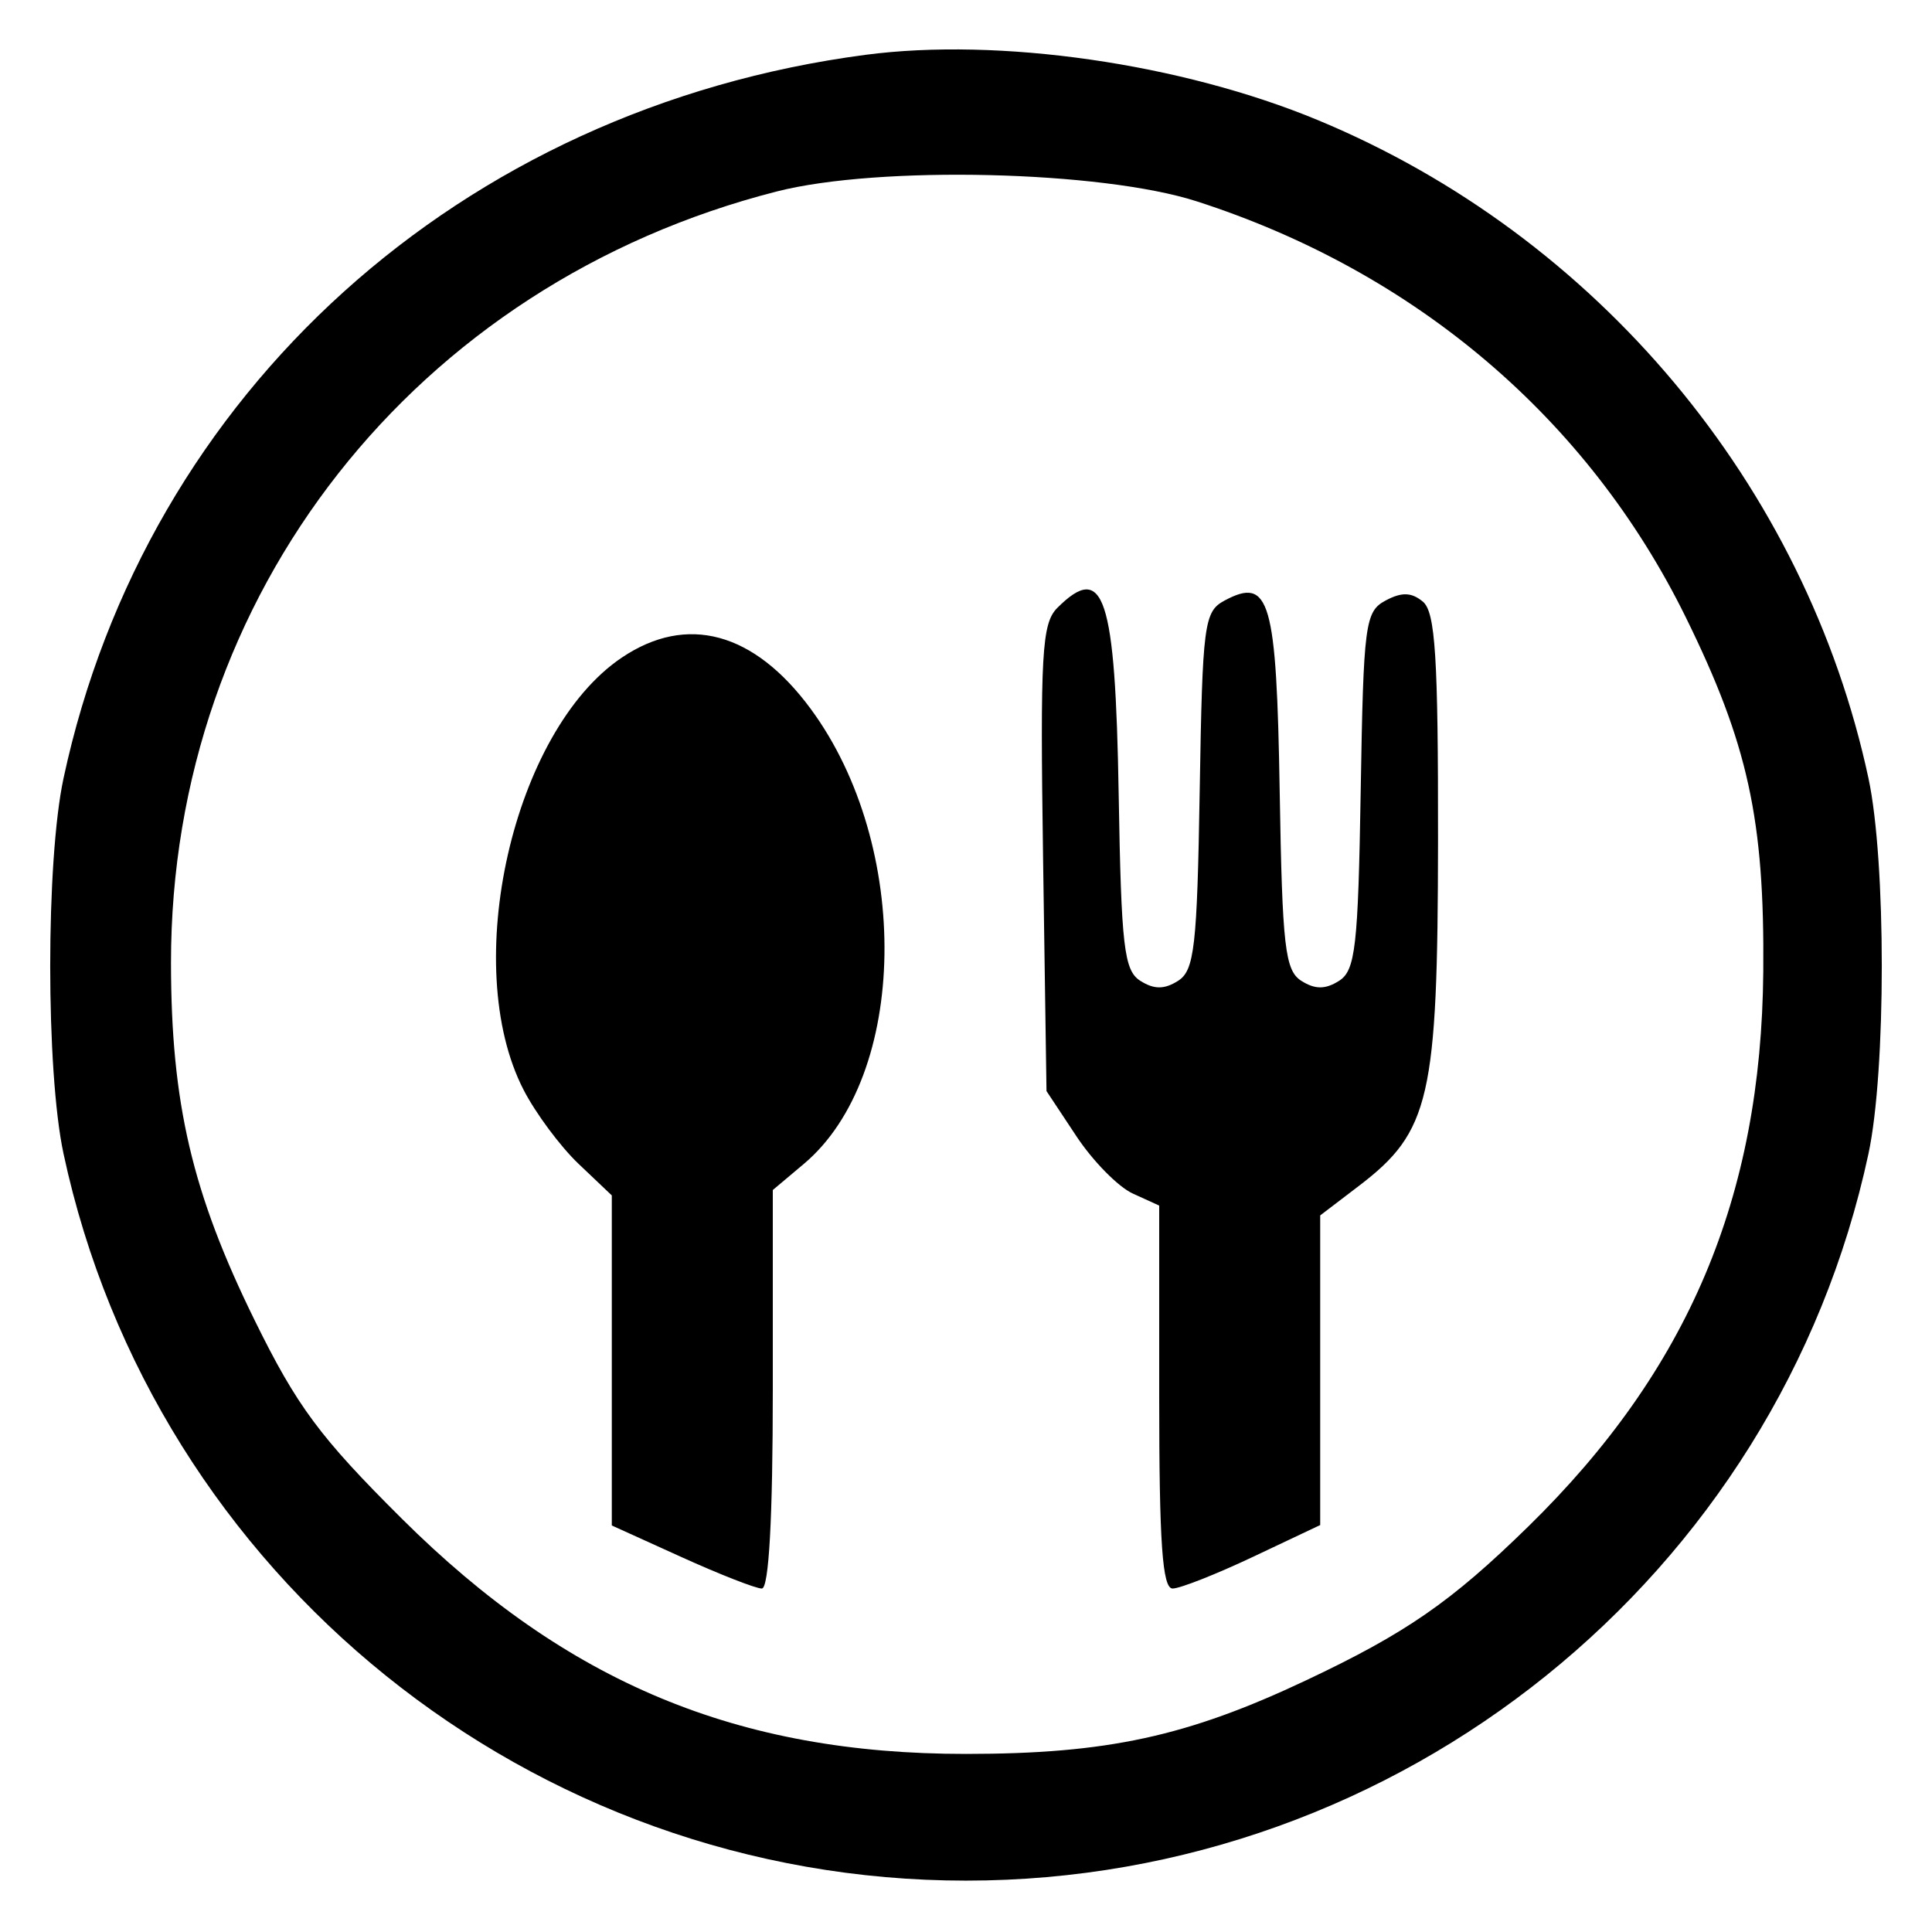
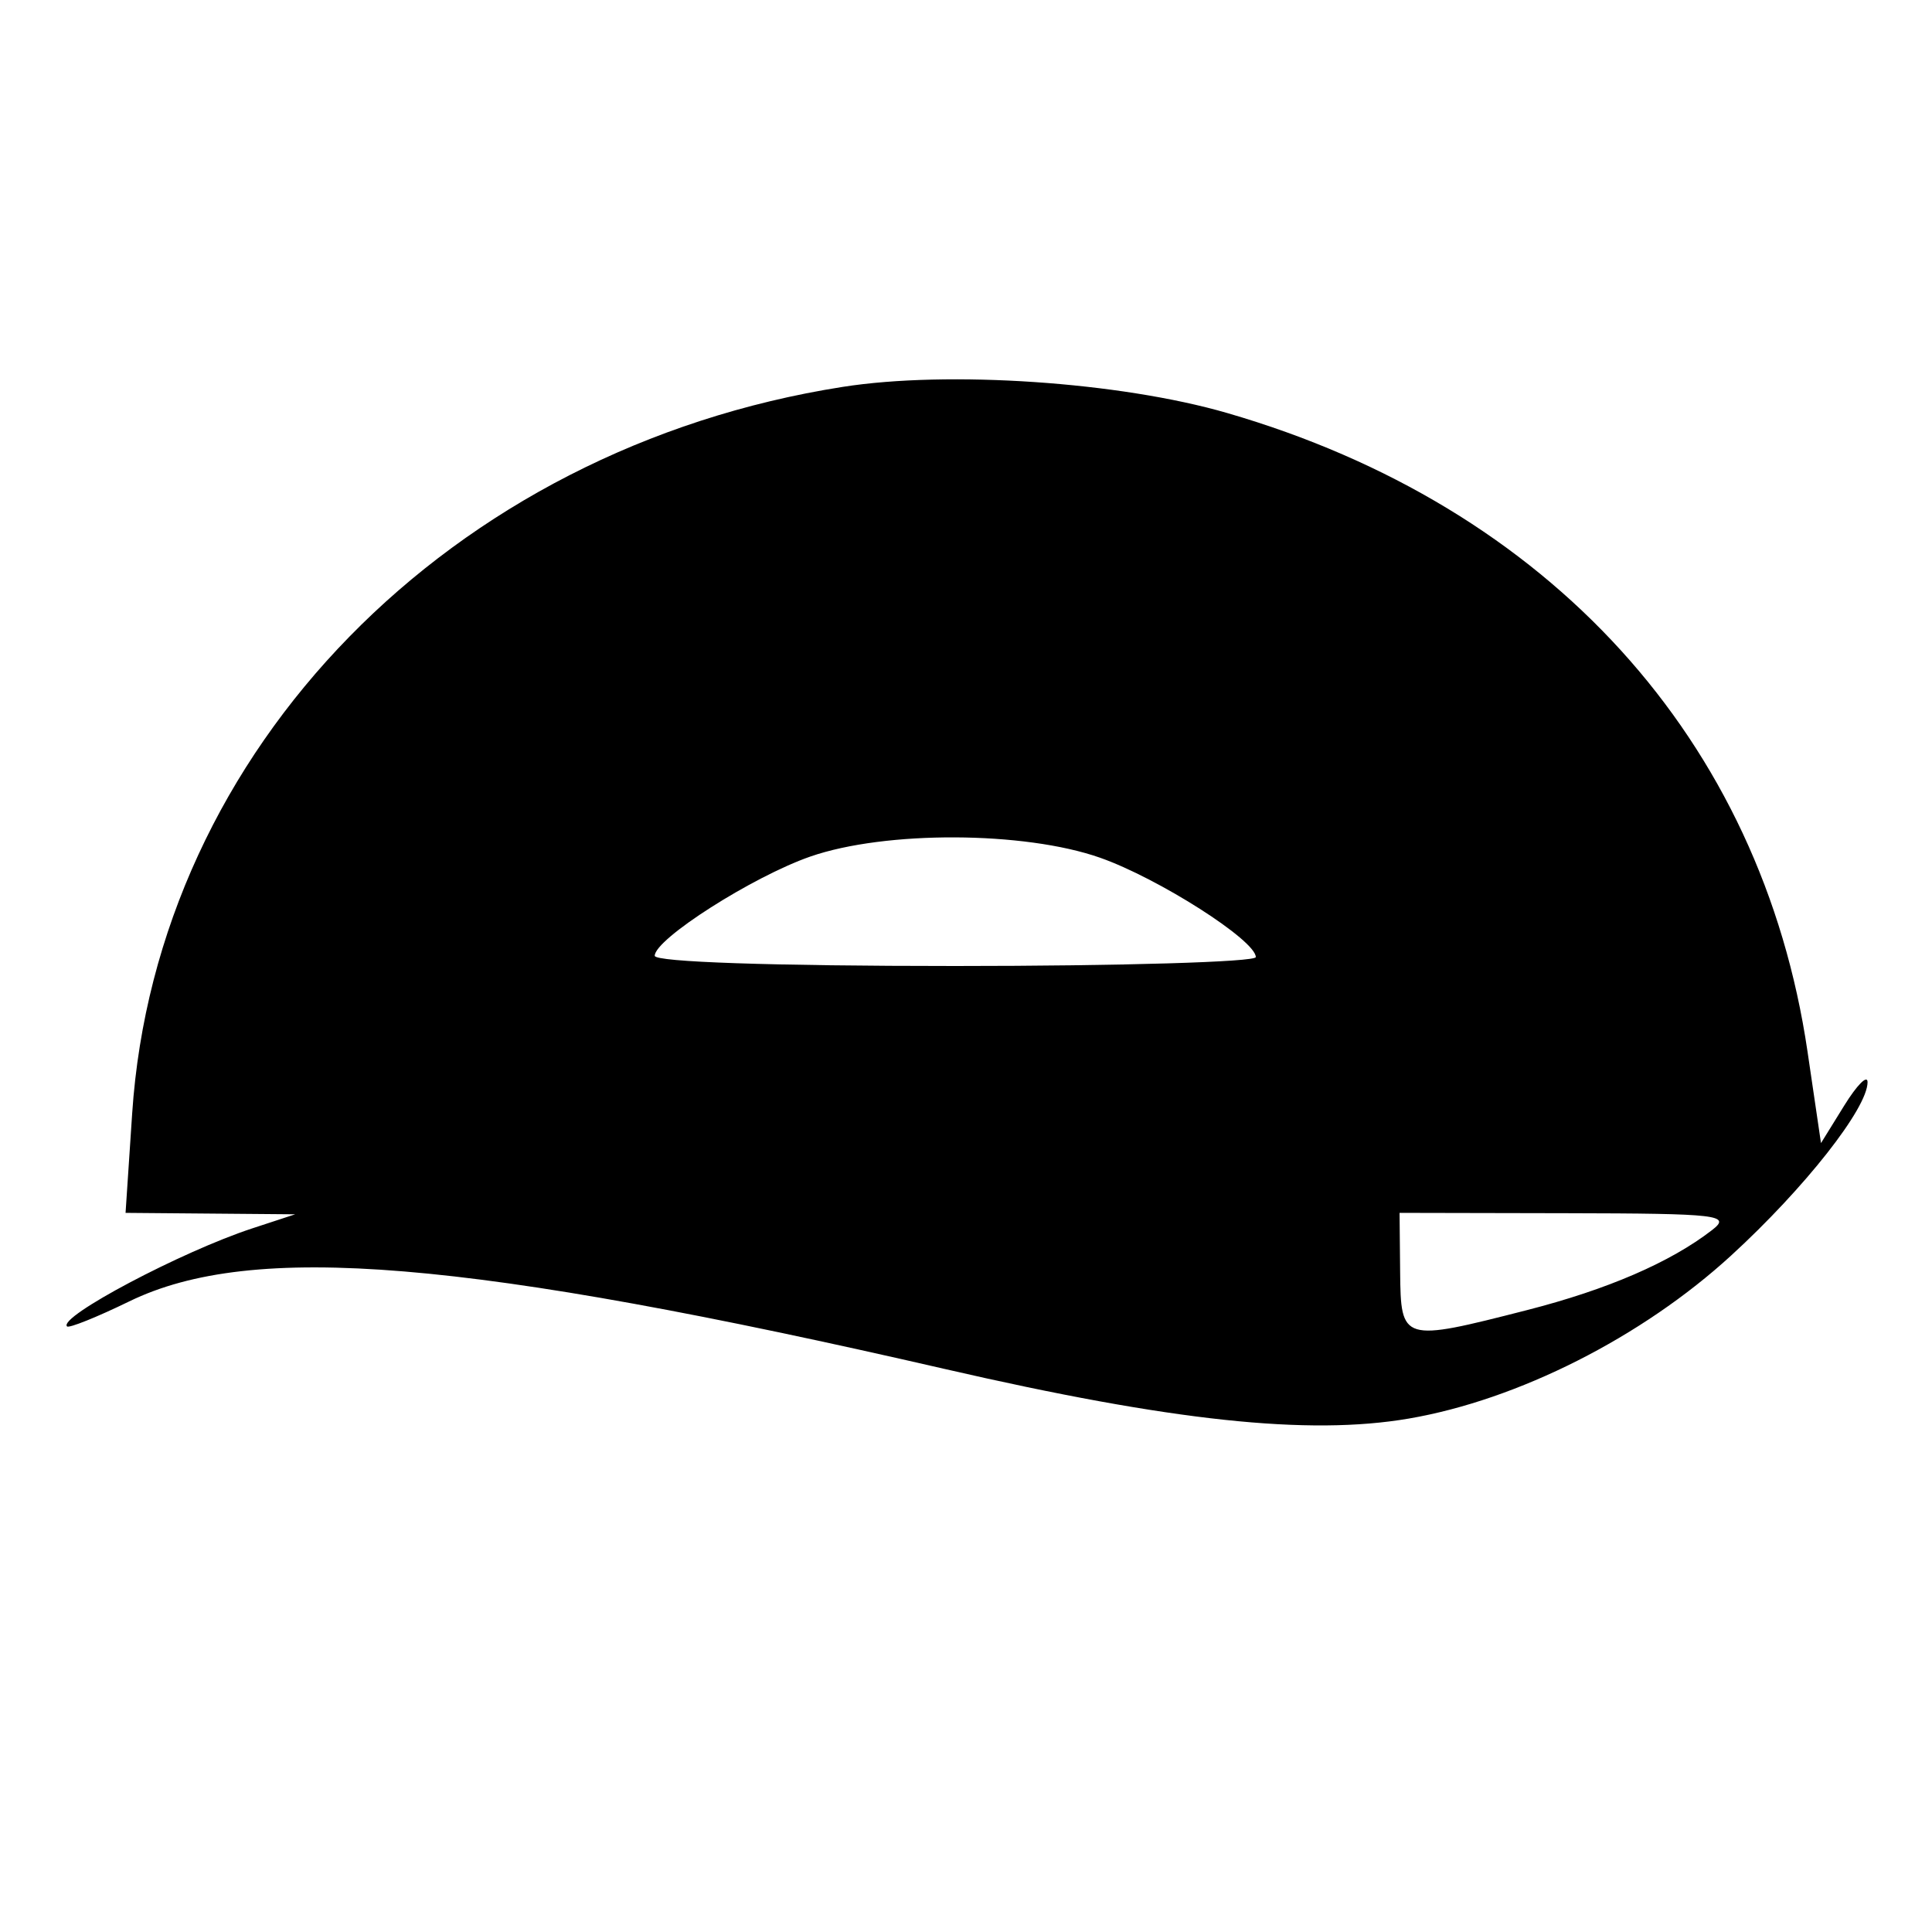
<svg xmlns="http://www.w3.org/2000/svg" width="180" height="180">
-   <path d="M80.597 5.113C42.94 10.085 13.64 36.526 5.921 72.5c-1.657 7.722-1.657 27.278 0 35 8.45 39.383 43.628 67.714 84.079 67.714 40.451 0 75.629-28.331 84.079-67.714 1.657-7.722 1.657-27.278 0-35-5.855-27.289-25.284-50.512-51.289-61.306-12.726-5.282-29.707-7.73-42.193-6.081m-8.205 12.72c-33.72 8.589-56.485 37.57-56.461 71.878.009 13.078 1.968 21.446 7.791 33.289 3.945 8.026 6.076 10.897 13.724 18.5C52.821 156.783 68.731 163.416 90 163.409c13.137-.005 20.595-1.619 31.685-6.856 9.317-4.4 13.513-7.303 20.684-14.315 14.915-14.582 21.73-30.675 21.912-51.738.122-14.147-1.423-21.201-7.226-33-9.098-18.497-25.186-32.179-45.555-38.741-8.872-2.858-29.598-3.349-39.108-.926M98.503 56.64c-1.44 1.44-1.601 4.286-1.322 23.326l.319 21.687 2.791 4.213c1.534 2.318 3.897 4.718 5.25 5.334l2.459 1.121v17.84c0 13.605.297 17.839 1.25 17.838.688 0 4.063-1.331 7.5-2.957l6.25-2.957v-28.848l3.609-2.752c6.626-5.055 7.344-8.182 7.369-32.113.018-17.161-.248-21.351-1.414-22.319-1.059-.879-1.972-.905-3.476-.1-1.909 1.022-2.057 2.155-2.314 17.712-.24 14.558-.491 16.756-2.024 17.722-1.275.804-2.225.804-3.5 0-1.532-.965-1.784-3.16-2.024-17.642-.295-17.864-.926-20.047-5.138-17.792-1.909 1.022-2.057 2.155-2.314 17.712-.24 14.558-.491 16.756-2.024 17.722-1.275.804-2.225.804-3.5 0-1.53-.964-1.785-3.151-2.026-17.423-.311-18.458-1.373-21.672-5.721-17.324m-40.574 4.629c-10.138 6.832-15.106 28.683-9.153 40.26 1.122 2.184 3.432 5.293 5.132 6.908L57 111.374V142.125l6.478 2.938c3.563 1.615 6.938 2.937 7.5 2.937.659 0 1.022-6.589 1.022-18.565v-18.564l2.887-2.429c9.754-8.208 10.075-29.617.635-42.412-5.278-7.155-11.53-8.847-17.593-4.761" fill="undefined" fill-rule="evenodd" />
+   <path d="M78.5 36.047c-36.539 5.738-63.93 33.757-66.187 67.703l-.615 9.25 7.901.067 7.901.067-4 1.312c-6.591 2.163-18.121 8.266-17.254 9.133.182.182 2.789-.866 5.793-2.329 11.5-5.601 31.46-3.945 76.054 6.31 21.078 4.847 33.813 6.206 43.161 4.605 10.182-1.743 21.736-7.588 30.04-15.198 6.85-6.276 12.709-13.725 12.702-16.147-.002-.726-.979.255-2.171 2.18l-2.167 3.5-1.257-8.536c-4.276-29.033-24.053-50.786-54.084-59.489-9.99-2.895-25.952-3.977-35.817-2.428m-3 43.755C70.125 81.67 61 87.488 61 89.048c0 .58 10.942.952 28 .952 15.4 0 28-.374 28-.83 0-1.561-9.065-7.344-14.512-9.259-7.06-2.481-20.009-2.533-26.988-.109m54.947 38.697c.063 6.507.171 6.54 11.812 3.563 7.497-1.918 13.363-4.453 17.241-7.452 1.83-1.415.679-1.549-13.553-1.578L130.394 113l.053 5.499" fill="undefined" fill-rule="evenodd" />
</svg>
